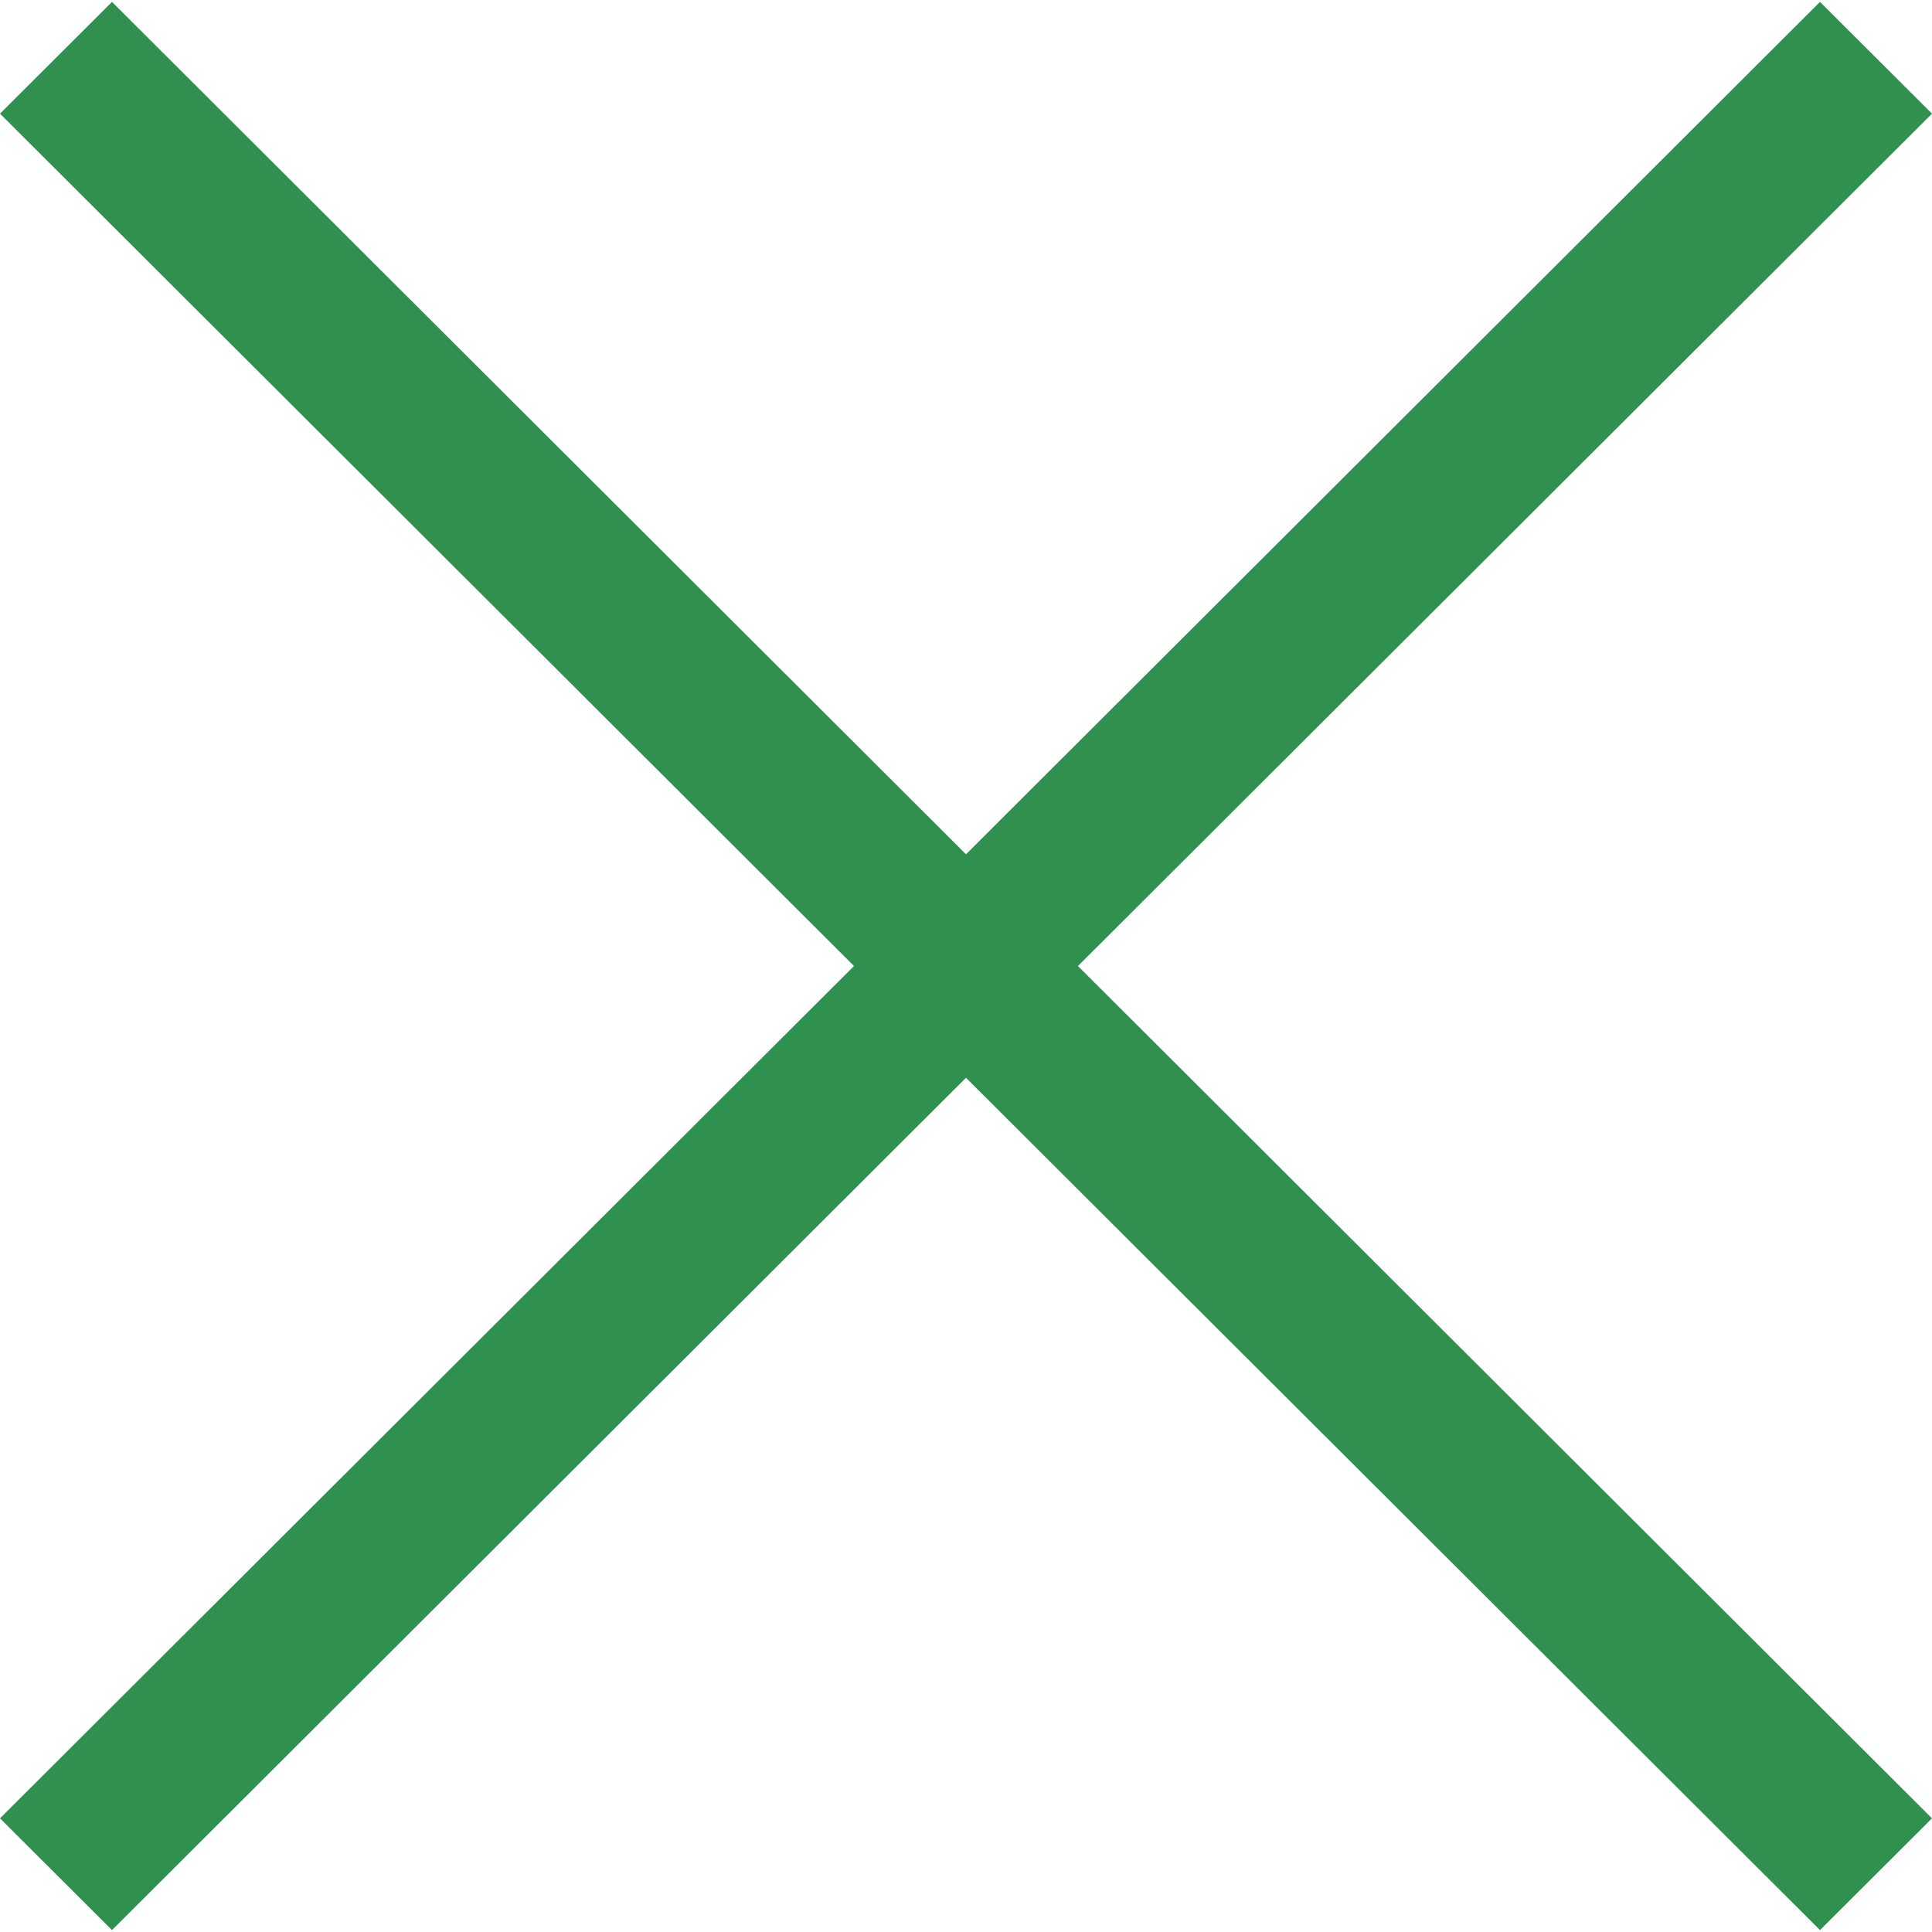
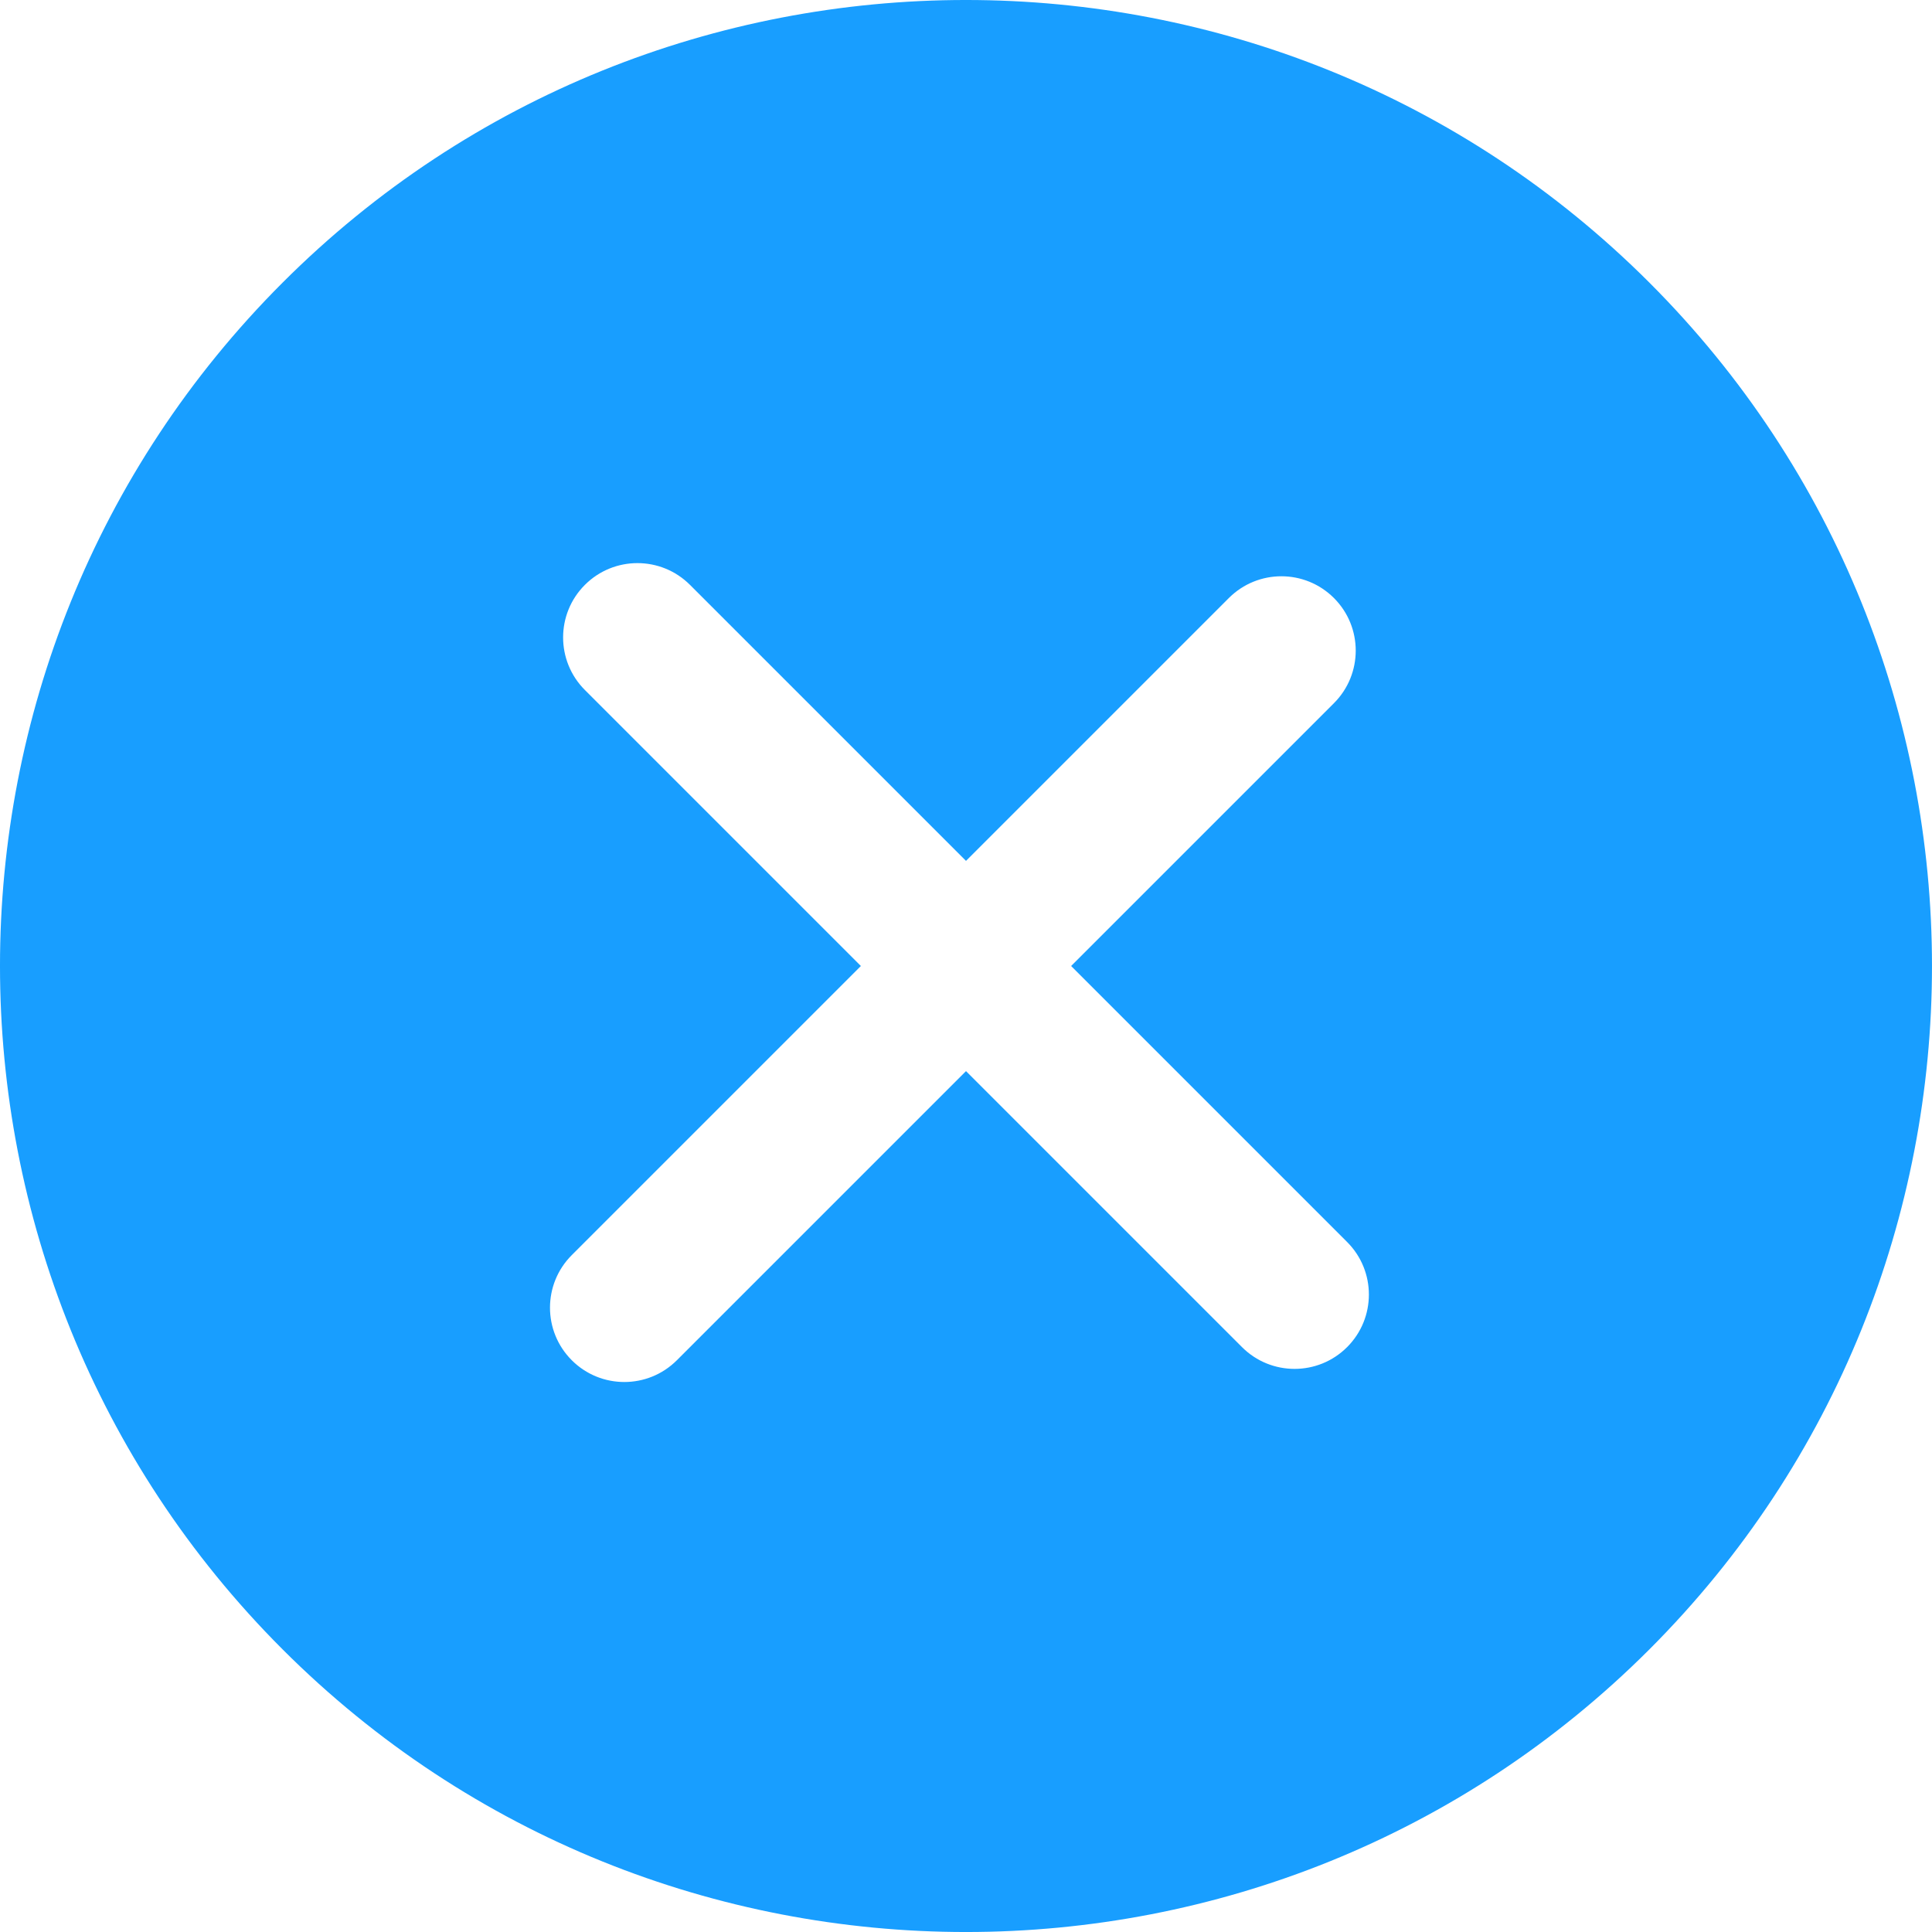
- <svg xmlns="http://www.w3.org/2000/svg" version="1.1" id="Capa_1" x="0px" y="0px" width="512px" height="512px" viewBox="0 0 612 612" style="enable-background:new 0 0 612 612;" xml:space="preserve">
+ <svg xmlns="http://www.w3.org/2000/svg" version="1.1" id="Capa_1" x="0px" y="0px" viewBox="0 0 51.976 51.976" style="enable-background:new 0 0 51.976 51.976;" xml:space="preserve" width="512px" height="512px">
  <g>
    <g>
-       <g id="cross">
-         <g>
-           <polygon points="612,36.004 576.521,0.603 306,270.608 35.478,0.603 0,36.004 270.522,306.011 0,575.997 35.478,611.397      306,341.411 576.521,611.397 612,575.997 341.459,306.011    " data-original="#000000" class="active-path" data-old_color="#000000" fill="#2F904F" />
-         </g>
-       </g>
+       <path d="M44.373,7.603c-10.137-10.137-26.632-10.138-36.77,0c-10.138,10.138-10.137,26.632,0,36.77s26.632,10.138,36.77,0   C54.51,34.235,54.51,17.74,44.373,7.603z M36.241,36.241c-0.781,0.781-2.047,0.781-2.828,0l-7.425-7.425l-7.778,7.778   c-0.781,0.781-2.047,0.781-2.828,0c-0.781-0.781-0.781-2.047,0-2.828l7.778-7.778l-7.425-7.425c-0.781-0.781-0.781-2.048,0-2.828   c0.781-0.781,2.047-0.781,2.828,0l7.425,7.425l7.071-7.071c0.781-0.781,2.047-0.781,2.828,0c0.781,0.781,0.781,2.047,0,2.828   l-7.071,7.071l7.425,7.425C37.022,34.194,37.022,35.46,36.241,36.241z" data-original="#000000" class="active-path" data-old_color="#000000" fill="#189EFF" />
    </g>
  </g>
</svg>
